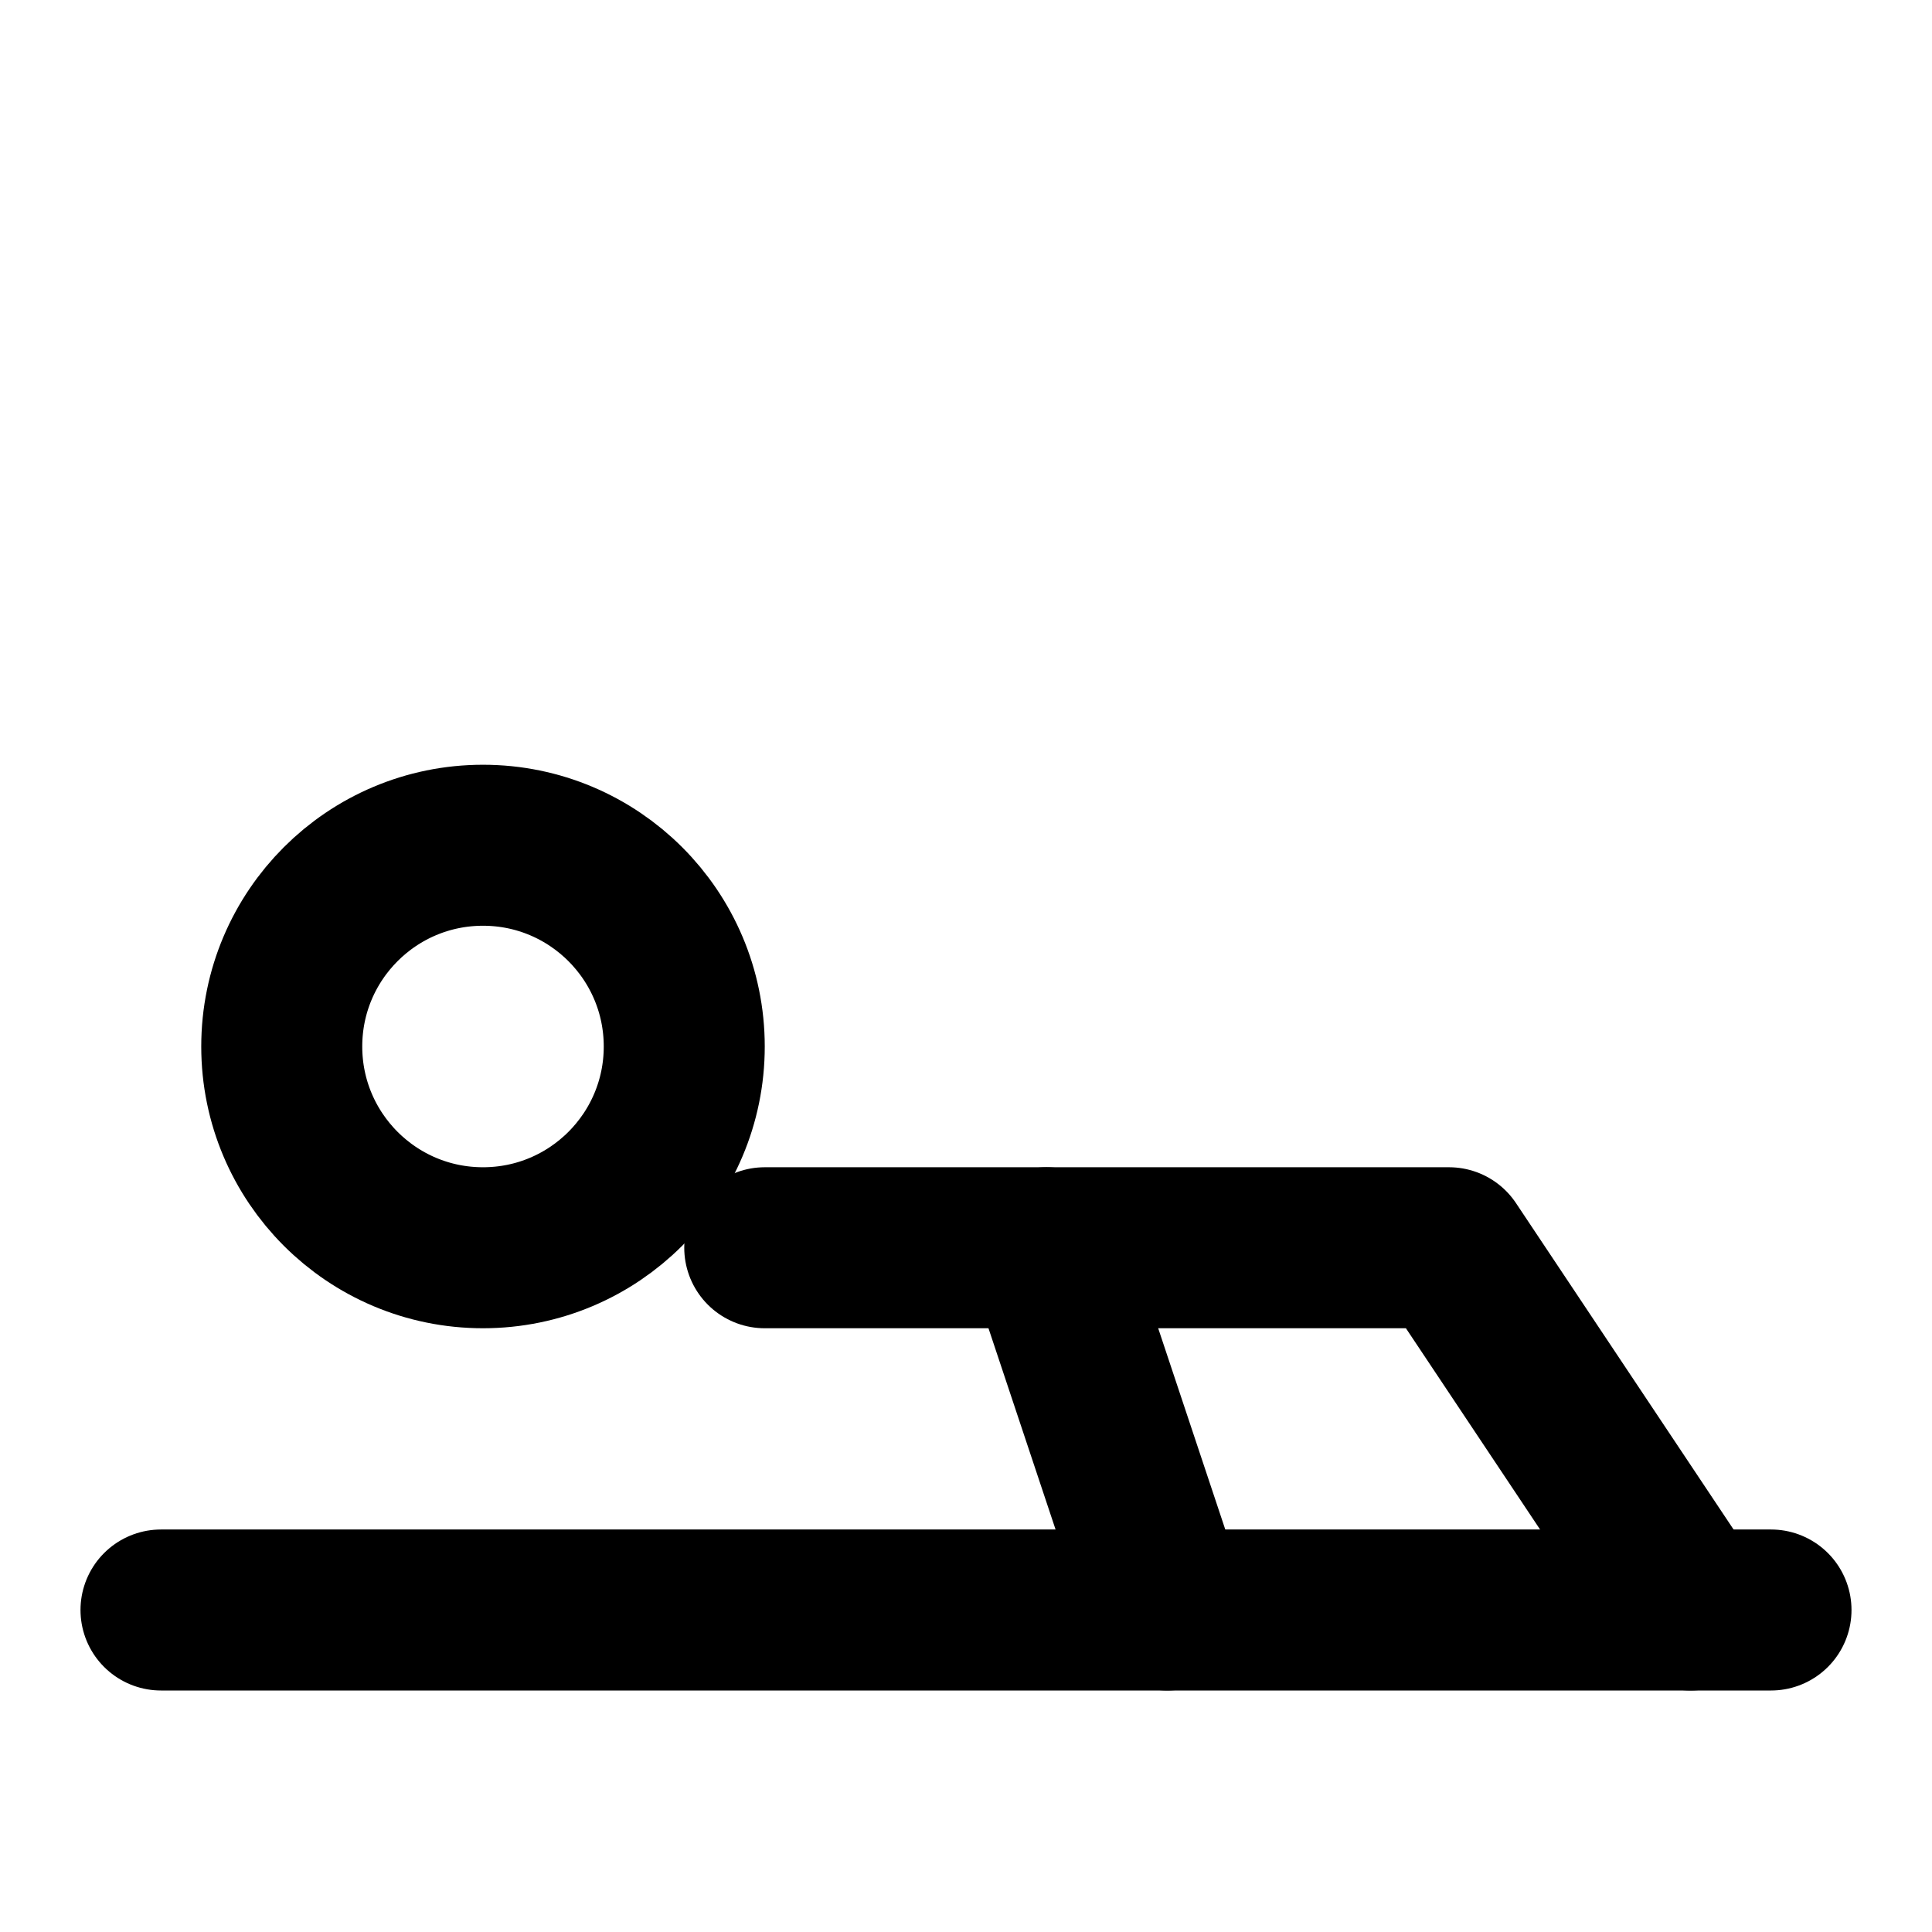
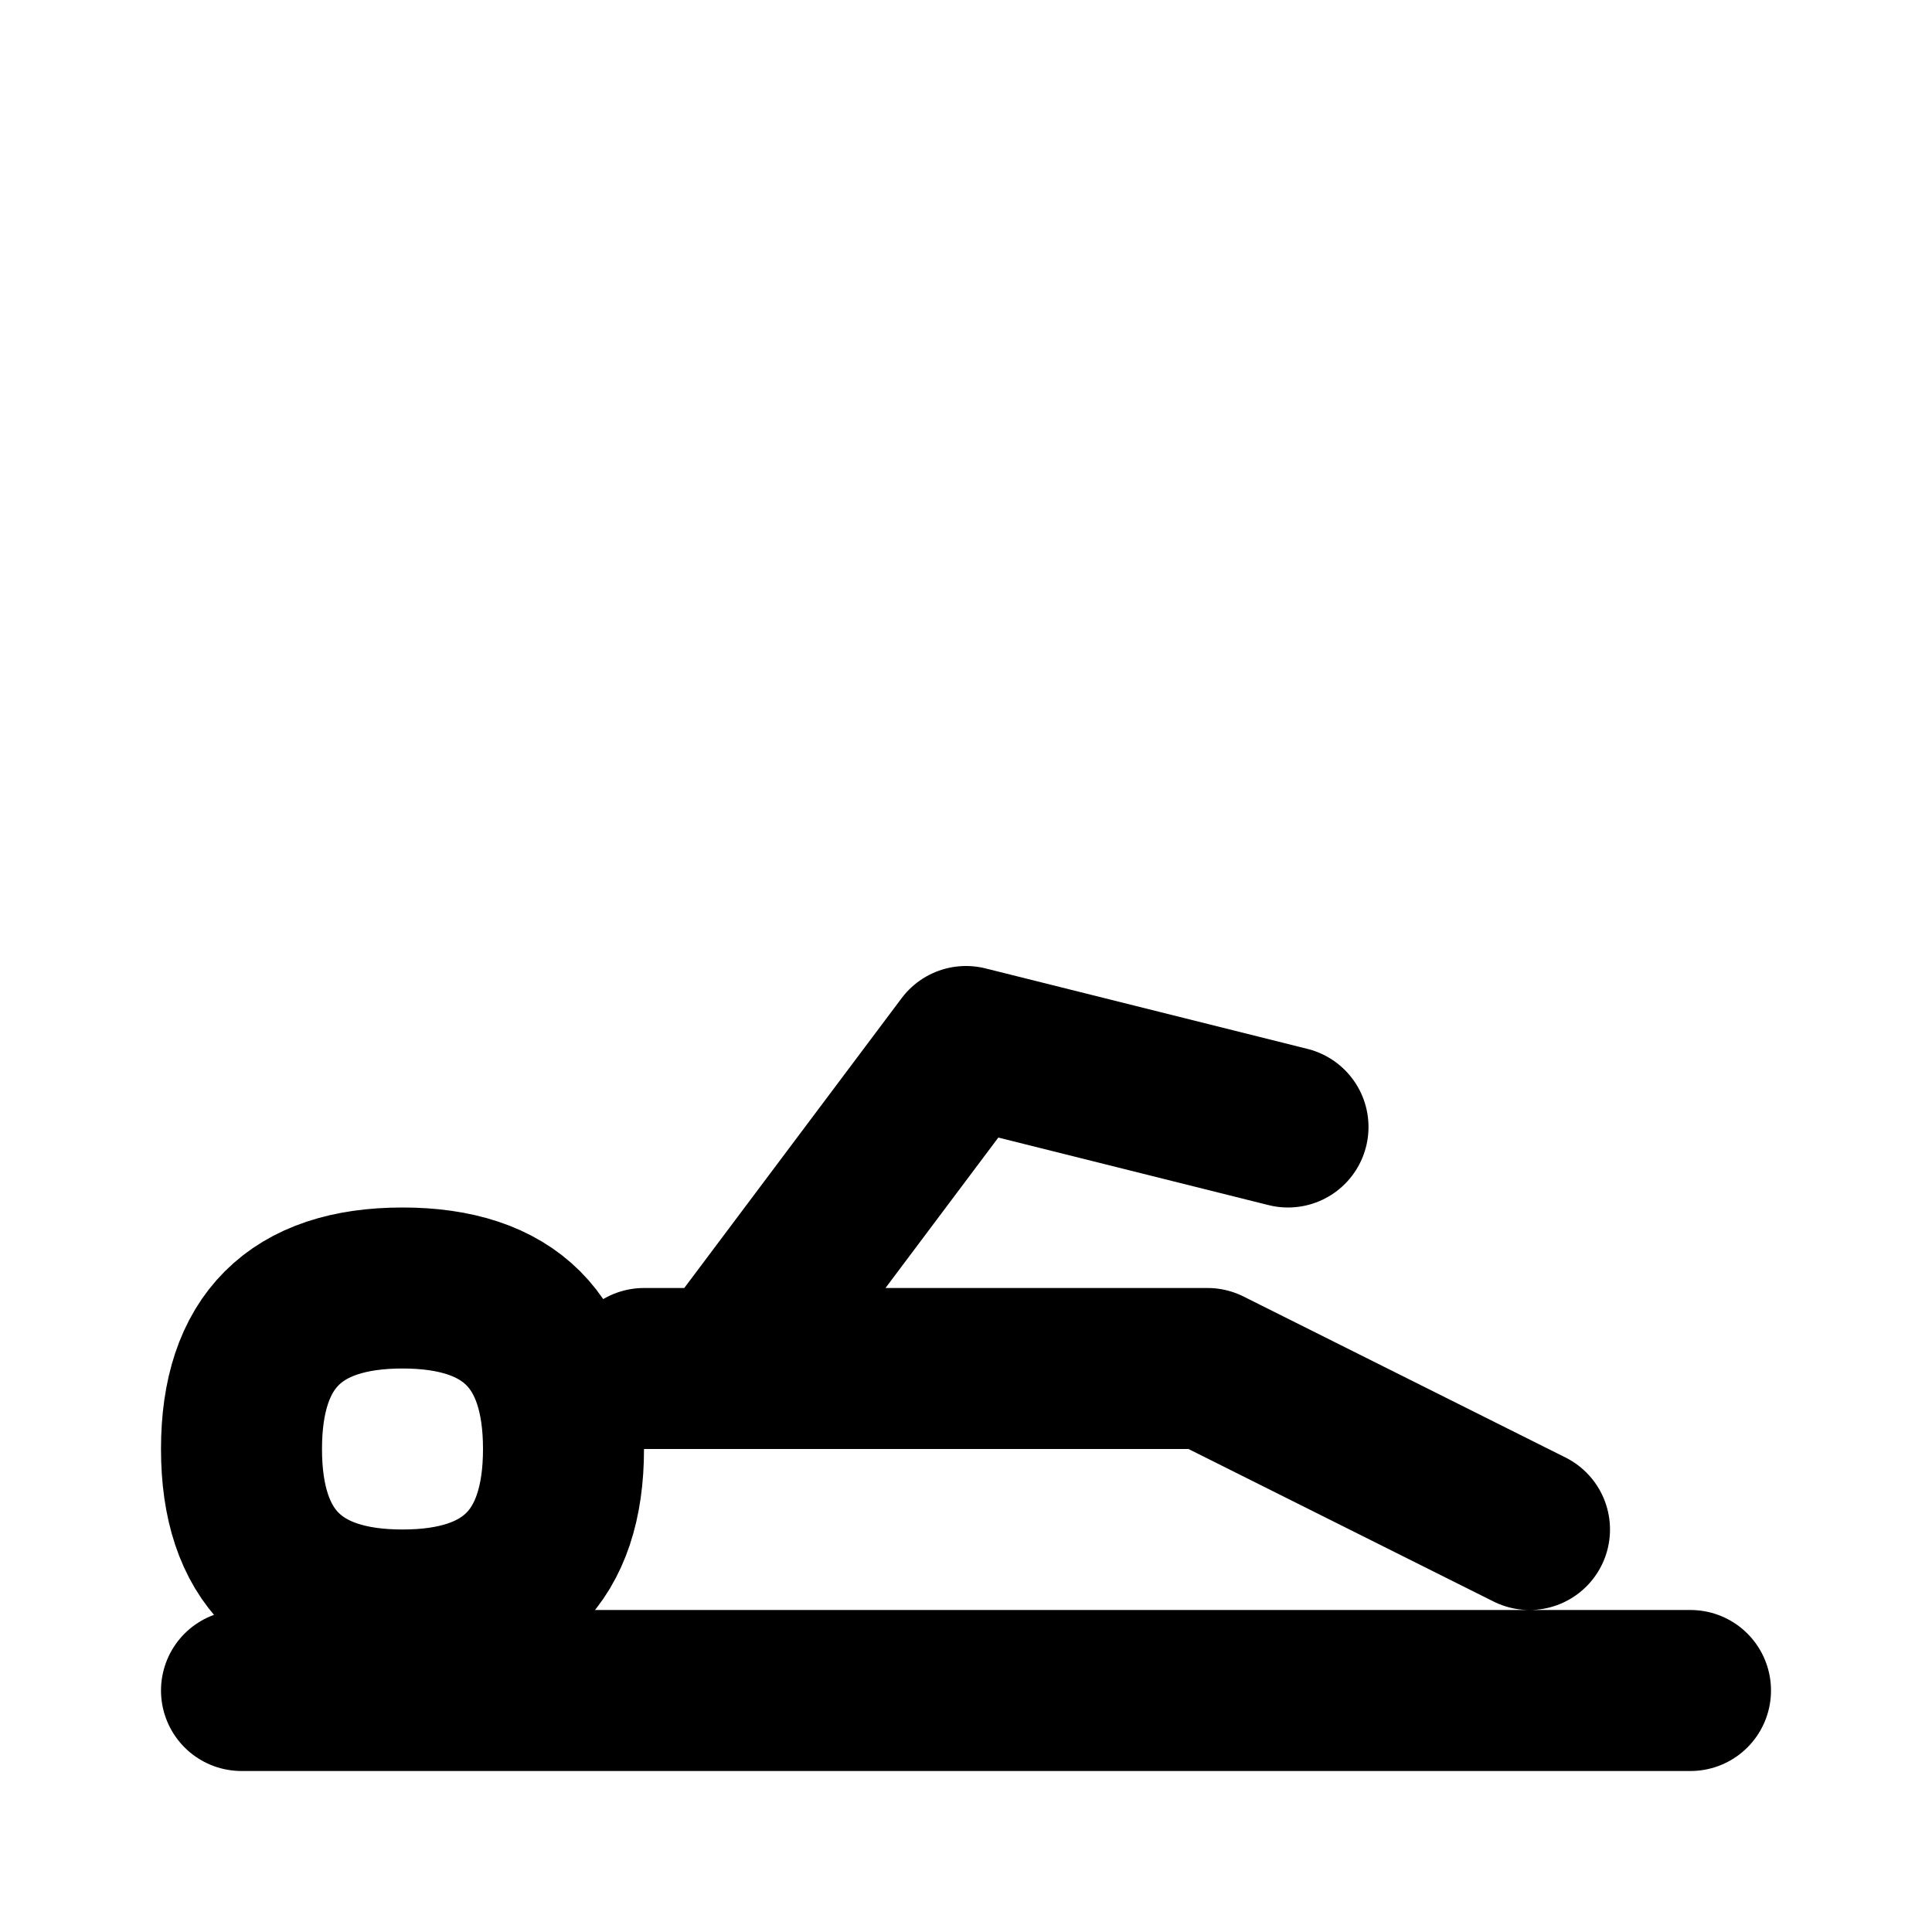
- <svg xmlns="http://www.w3.org/2000/svg" width="24" height="24" viewBox="0 0 24 24" fill="none" stroke="currentColor" stroke-width="2" stroke-linecap="round" stroke-linejoin="round">
-   <line x1="2" y1="20" x2="22" y2="20" />
-   <circle cx="6" cy="13" r="2.5" />
-   <path d="M9.5 15.5h8.5l3 4.5" />
-   <path d="M13 15.5l1.5 4.5" />
+ <svg xmlns="http://www.w3.org/2000/svg" version="1.1" width="24" height="24" viewBox="0 0 24 24">
+   <path d="M3 21 H21 M8 17 H15 L19 19 M9 17 L12 13 L16 14 M5 16 Q7 16 7 18 Q7 20 5 20 Q3 20 3 18 Q3 16 5 16" fill="none" stroke="currentColor" stroke-width="2" stroke-linejoin="round" stroke-linecap="round" />
</svg>
